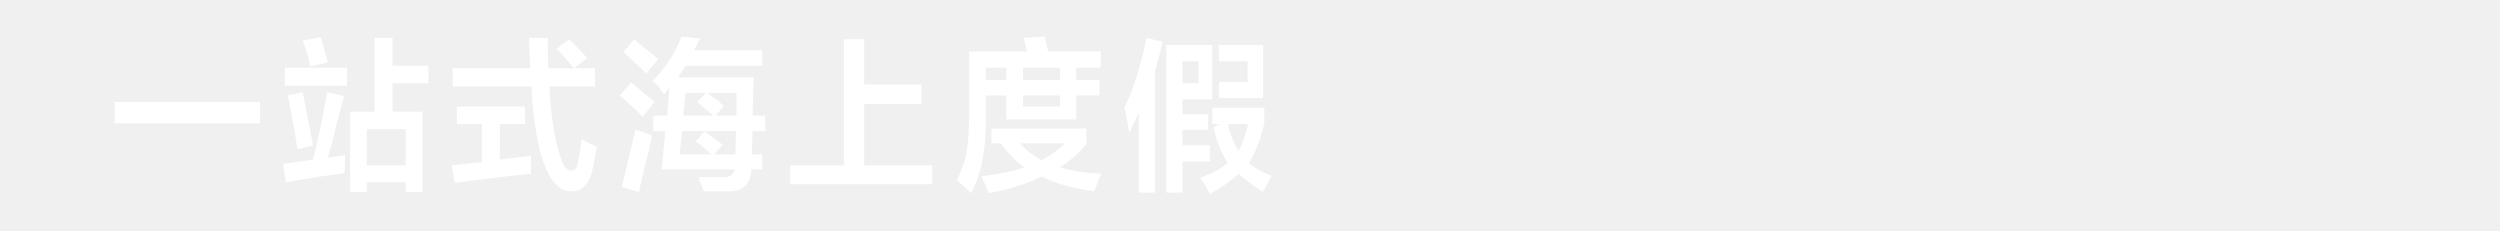
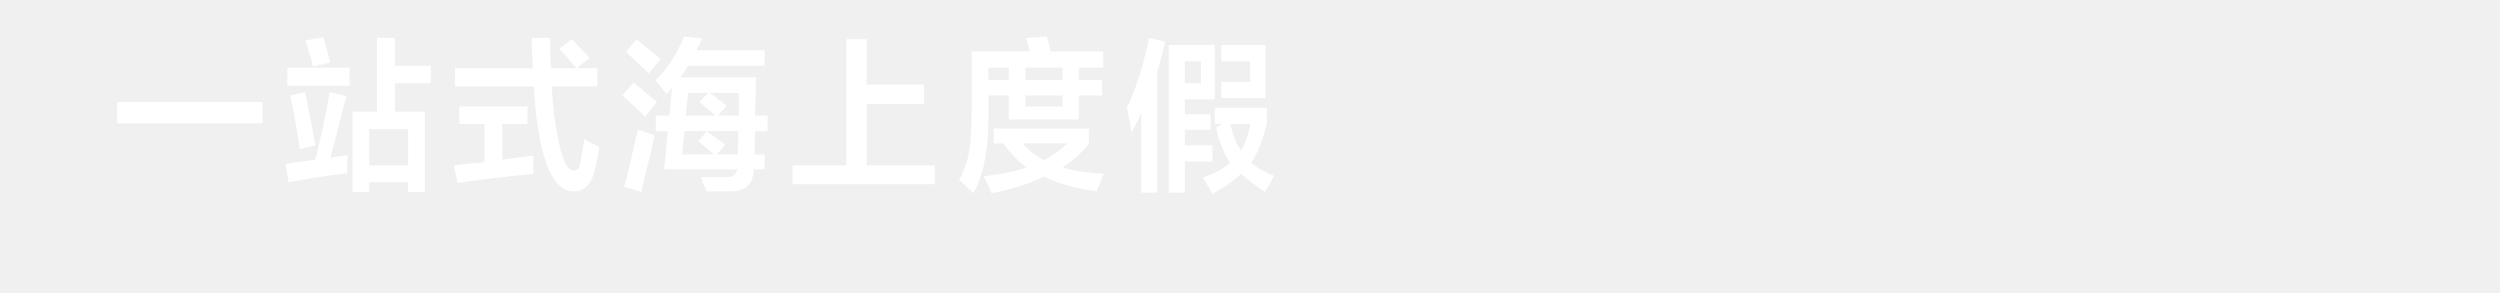
- <svg xmlns="http://www.w3.org/2000/svg" width="640" height="59" viewBox="0.625 0 640 59" enable-background="new 0.625 0 640 59">
-   <path fill="#fff" d="M29.987 31.57v-5.466h37.199v5.466h-37.199zm58.873 12.764c-4.492.553-9.491 1.326-15.002 2.318l-.766-4.644c.407-.104 1.019-.221 1.837-.329 2.55-.332 4.49-.605 5.817-.83 1.428-5.74 2.652-11.489 3.674-17.234l4.286.996c-.715 2.432-1.736 6.353-3.062 11.767-.512 1.769-.868 3.095-1.072 3.978l4.439-.662c-.1 1.327-.151 2.872-.151 4.64zm-15.308-22.374v-4.642h15.92v4.642h-15.92zm3.215 16.241c-.715-4.748-1.531-9.333-2.449-13.755l3.827-.828c.612 3.095 1.478 7.625 2.603 13.589l-3.981.994zm3.367-21.212c-.103-.438-.306-1.215-.612-2.318-.612-1.989-1.071-3.424-1.377-4.311l4.592-.83c.101.442.306 1.16.612 2.154.51 1.77.918 3.206 1.225 4.309l-4.44.996zm10.103 32.152v-20.552h6.276v-18.893h4.592v7.125h9.185v4.478h-9.185v7.292h7.654v20.55h-4.286v-2.481h-9.951v2.481h-4.285zm4.286-16.075v9.278h9.951v-9.278h-9.951zm23.054-1.33v-4.474h17.451v4.474h-6.43v9.115c.918-.105 2.244-.271 3.98-.496 1.837-.222 3.162-.388 3.98-.498v4.645c-5.817.553-12.299 1.322-19.441 2.316l-.918-4.476c.918-.106 2.296-.272 4.133-.495 1.631-.109 2.856-.222 3.674-.332v-9.779h-6.429zm-1.073-9.61v-4.642h19.9c-.206-3.535-.306-6.133-.306-7.789h4.746c0 3.312.05 5.91.153 7.789h11.94v4.642h-11.634v.995c.509 7.953 1.581 14.031 3.214 18.229.612 1.547 1.428 2.319 2.45 2.319.815 0 1.325-.606 1.531-1.824.406-1.877.765-3.979 1.071-6.297 1.122.771 2.397 1.438 3.827 1.986-.306 2.317-.766 4.643-1.378 6.961-1.021 3.094-2.755 4.584-5.205 4.478-2.858 0-5.154-2.318-6.889-6.962-1.634-4.526-2.705-10.827-3.215-18.896v-.994l-20.205.005zm31.077-4.641c-1.634-1.988-3.114-3.646-4.439-4.972l3.214-2.485c.51.555 1.325 1.383 2.45 2.485 1.019 1.106 1.734 1.88 2.143 2.319l-3.368 2.653zm17.549 12.43c-1.124-1.213-2.808-2.816-5.051-4.805.203.223-.053 0-.766-.664l2.909-3.313c.918.774 2.244 1.88 3.98 3.313.918.772 1.581 1.324 1.99 1.656l-3.062 3.813zm1.684 8.286c-1.328 5.193-2.196 8.84-2.603 10.938l-4.439-1.324c.815-2.979 1.99-7.846 3.521-14.584.51.109 1.225.332 2.143.662 1.019.33 1.734.607 2.144.828-.205.775-.459 1.933-.766 3.48zm-.766-19.39c-.612-.662-1.583-1.601-2.908-2.818-1.225-1.213-2.196-2.098-2.909-2.649l2.755-3.312c.612.553 1.734 1.49 3.368 2.814 1.225.995 2.144 1.771 2.756 2.318l-3.062 3.647zm4.594 5.303c-.306-.438-.766-1.049-1.378-1.822-.612-.771-1.124-1.324-1.531-1.656 3.265-3.203 5.714-6.961 7.348-11.271l4.745.496c-.206.332-.459.83-.766 1.492-.306.663-.562 1.16-.766 1.492h17.451v3.979h-19.594c-.612.994-1.277 1.988-1.99 2.982h19.441c-.104.555-.153 2.155-.153 4.807-.103 2.103-.153 3.758-.153 4.975h3.215v3.979h-3.215c-.104 2.104-.152 4.092-.152 5.969h2.602v3.812h-2.755c-.206 3.864-2.246 5.743-6.123 5.635h-6.124c-.104-.556-.409-1.383-.918-2.484-.104-.555-.206-.938-.307-1.158h5.971c1.938.105 3.009-.557 3.215-1.988h-18.676l.918-9.776h-3.062v-3.979h3.521l.612-7.127-1.376 1.643zm18.215 15.413c.101-1.215.152-3.205.152-5.967h-13.777l-.611 5.967h8.113c-1.125-1.104-2.449-2.209-3.98-3.312l2.143-2.65c1.734 1.22 3.315 2.379 4.746 3.48l-2.143 2.482h5.357zm-12.705-15.743l-.612 5.803h7.653c-.611-.555-1.53-1.326-2.756-2.32-.611-.552-1.07-.938-1.377-1.16l2.297-2.318h-5.205v-.005zm13.013 5.8v-5.801h-7.501c.713.439 1.684 1.16 2.909 2.152.612.555 1.071.939 1.378 1.159l-2.143 2.485 5.357.005zm13.713 17.566v-4.806h13.777v-32.316h5.204v11.604h14.697v4.973h-14.697v15.745h17.451v4.811h-36.433v-.011zm50.147-18.726c.203 9.062-1.072 16.076-3.827 21.049-1.431-1.438-2.655-2.543-3.675-3.314 1.326-2.539 2.193-5.023 2.604-7.457.407-2.43.612-5.967.612-10.605v-14.92h14.849c-.306-1.326-.611-2.486-.918-3.48l5.357-.332c.307 1.105.613 2.377.919 3.812h13.471v4.145h-29.392v11.102zm28.32 19.06c-.306.664-.512 1.16-.612 1.49-5.613-.771-10.103-2.045-13.471-3.812-3.367 1.77-7.859 3.203-13.471 4.312-.512-1.439-1.175-2.875-1.99-4.312 4.999-.66 8.674-1.436 11.022-2.318-2.043-1.438-4.033-3.479-5.97-6.131h-2.449v-3.813h24.34v3.979c-1.94 2.318-4.186 4.311-6.736 5.967 2.959.887 6.479 1.438 10.562 1.658-.306.549-.716 1.543-1.225 2.98zm-28.32-23.038v-3.978h5.205v-3.149h4.287v3.149h9.49v-3.149h4.133v3.149h5.971v3.978h-5.971v6.132h-17.91v-6.132h-5.205zm14.236 16.575c2.45-1.326 4.439-2.763 5.97-4.312h-11.48c1.428 1.658 3.267 3.096 5.51 4.312zm-4.743-16.575v2.818h9.49v-2.818h-9.49zm29.632 24.861v-20.386c-.307.772-.818 1.823-1.531 3.147l-.918 1.986c-.104-.662-.256-1.603-.459-2.814-.307-1.656-.562-2.871-.766-3.646 2.243-4.527 4.133-10.496 5.664-17.898l4.133.996c-.611 2.649-1.276 5.193-1.989 7.622v30.993h-4.134zm7.041 0v-37.787h11.787v13.922h-7.651v3.812h6.582v3.979h-6.582v3.979h7.042v4.146h-7.042v7.955h-4.134l-.002-.006zm4.135-33.644v5.635h4.133v-5.635h-4.133zm21.736 31.487c-.611.994-1.021 1.658-1.228 1.988-2.446-1.656-4.493-3.205-6.124-4.642-2.043 1.879-4.49 3.59-7.348 5.139-.612-1.217-1.434-2.598-2.449-4.145 3.062-1.104 5.408-2.375 7.041-3.812-1.53-2.099-2.755-5.14-3.674-9.115l1.685-.828h-1.987v-4.141h13.315v3.979c-.918 4.09-2.246 7.459-3.979 10.107 1.527 1.325 3.47 2.434 5.814 3.312-.198.447-.556 1.164-1.066 2.158zm-12.398-22.04v-4.145h7.348v-5.305h-7.348v-4.145h11.329v13.59l-11.329.005zm5.051 13.421c1.02-1.766 1.837-4.027 2.449-6.795h-5.205c.613 2.766 1.532 5.034 2.756 6.795z" />
+ <svg xmlns="http://www.w3.org/2000/svg" width="640" height="75" viewBox="0 0 640 75">
+   <path fill="#fff" d="M29.987 31.57v-5.466h37.199v5.466h-37.199zm58.873 12.764c-4.492.553-9.491 1.326-15.002 2.318l-.766-4.645c.407-.104 1.019-.221 1.837-.329 2.55-.332 4.49-.604 5.817-.829 1.428-5.74 2.652-11.489 3.674-17.234l4.286.996c-.715 2.432-1.736 6.353-3.062 11.767-.512 1.769-.868 3.095-1.072 3.978l4.439-.661c-.1 1.326-.151 2.871-.151 4.639zm-15.308-22.374v-4.642h15.92v4.642h-15.92zm3.215 16.241c-.715-4.748-1.531-9.333-2.449-13.755l3.827-.828c.612 3.095 1.478 7.625 2.603 13.589l-3.981.994zm3.367-21.212c-.103-.438-.306-1.215-.612-2.318-.612-1.989-1.071-3.424-1.377-4.311l4.592-.83c.101.441.306 1.16.612 2.154.51 1.77.918 3.206 1.225 4.309l-4.44.996zm10.103 32.152v-20.552h6.276v-18.893h4.592v7.125h9.185v4.478h-9.185v7.292h7.654v20.55h-4.286v-2.48h-9.951v2.48h-4.285zm4.286-16.075v9.277h9.951v-9.277h-9.951zm23.054-1.33v-4.475h17.451v4.475h-6.43v9.115c.918-.105 2.244-.271 3.98-.496 1.837-.223 3.162-.389 3.98-.498v4.645c-5.817.553-12.299 1.322-19.441 2.316l-.918-4.477c.918-.105 2.296-.271 4.133-.495 1.631-.108 2.856-.222 3.674-.332v-9.778h-6.429zm-1.073-9.61v-4.642h19.9c-.206-3.535-.306-6.133-.306-7.789h4.746c0 3.312.05 5.91.153 7.789h11.94v4.642h-11.634v.995c.509 7.953 1.581 14.031 3.214 18.229.612 1.547 1.428 2.319 2.45 2.319.815 0 1.325-.606 1.531-1.824.406-1.877.765-3.979 1.071-6.297 1.122.771 2.397 1.438 3.827 1.986-.306 2.317-.766 4.643-1.378 6.961-1.021 3.094-2.755 4.584-5.205 4.478-2.858 0-5.154-2.317-6.889-6.962-1.634-4.525-2.705-10.827-3.215-18.896v-.994l-20.205.005zm31.077-4.641c-1.634-1.988-3.114-3.646-4.439-4.973l3.214-2.484c.51.555 1.325 1.383 2.45 2.484 1.019 1.106 1.734 1.88 2.143 2.319l-3.368 2.654zm17.549 12.43c-1.124-1.213-2.808-2.816-5.051-4.805.203.223-.053 0-.766-.664l2.909-3.313c.918.774 2.244 1.88 3.98 3.313.918.771 1.581 1.324 1.99 1.656l-3.062 3.813zm1.684 8.286c-1.328 5.193-2.196 8.84-2.603 10.938l-4.439-1.324c.815-2.979 1.99-7.846 3.521-14.584.51.109 1.225.332 2.143.662 1.019.33 1.734.607 2.144.828-.205.775-.459 1.933-.766 3.48zm-.766-19.39c-.612-.662-1.583-1.601-2.908-2.818-1.225-1.213-2.196-2.098-2.909-2.649l2.755-3.312c.612.553 1.734 1.49 3.368 2.813 1.225.995 2.144 1.771 2.756 2.318l-3.062 3.648zm4.594 5.303c-.306-.438-.766-1.049-1.378-1.822-.612-.771-1.124-1.324-1.531-1.656 3.265-3.203 5.714-6.961 7.348-11.271l4.745.496c-.206.332-.459.83-.766 1.492-.306.663-.562 1.16-.766 1.492h17.451v3.979h-19.594c-.612.994-1.277 1.988-1.99 2.981h19.441c-.104.556-.153 2.155-.153 4.808-.104 2.103-.153 3.758-.153 4.975h3.215v3.979h-3.215c-.104 2.104-.152 4.093-.152 5.97h2.602v3.812h-2.755c-.206 3.864-2.246 5.743-6.123 5.635h-6.124c-.104-.556-.409-1.383-.918-2.483-.104-.555-.206-.938-.307-1.158h5.971c1.938.105 3.009-.557 3.215-1.987h-18.676l.918-9.776h-3.062v-3.979h3.521l.612-7.127-1.376 1.64zm18.215 15.413c.101-1.215.152-3.205.152-5.967h-13.777l-.611 5.967h8.113c-1.125-1.104-2.449-2.209-3.98-3.312l2.143-2.65c1.734 1.221 3.315 2.38 4.746 3.48l-2.143 2.482h5.357zm-12.705-15.743l-.612 5.803h7.653c-.611-.555-1.53-1.326-2.756-2.32-.611-.552-1.07-.938-1.377-1.16l2.297-2.318h-5.205v-.005zm13.013 5.8v-5.801h-7.501c.713.438 1.684 1.16 2.909 2.152.612.555 1.071.939 1.378 1.159l-2.143 2.485 5.357.005zm13.713 17.566v-4.807h13.777v-32.315h5.204v11.604h14.697v4.973h-14.697v15.745h17.451v4.812h-36.433l.001-.012zm50.147-18.726c.203 9.062-1.072 16.076-3.827 21.049-1.431-1.438-2.655-2.543-3.675-3.313 1.326-2.539 2.193-5.023 2.604-7.457.407-2.431.612-5.967.612-10.605v-14.92h14.849c-.306-1.326-.611-2.486-.918-3.479l5.357-.332c.307 1.104.613 2.377.919 3.812h13.471v4.146h-29.392v11.099zm28.32 19.06c-.306.664-.512 1.16-.612 1.49-5.613-.771-10.103-2.046-13.471-3.812-3.367 1.77-7.859 3.203-13.471 4.312-.512-1.439-1.175-2.875-1.99-4.312 4.999-.66 8.674-1.436 11.022-2.318-2.043-1.438-4.033-3.479-5.97-6.131h-2.449v-3.813h24.34v3.979c-1.94 2.318-4.186 4.311-6.736 5.967 2.959.887 6.479 1.438 10.562 1.658-.306.549-.716 1.543-1.225 2.98zm-28.32-23.038v-3.979h5.205v-3.148h4.287v3.148h9.49v-3.148h4.133v3.148h5.971v3.979h-5.971v6.132h-17.91v-6.132h-5.205zm14.236 16.575c2.45-1.326 4.439-2.764 5.97-4.312h-11.48c1.428 1.658 3.267 3.096 5.51 4.312zm-4.743-16.575v2.817h9.49v-2.817h-9.49zm29.632 24.861v-20.386c-.307.772-.818 1.823-1.531 3.147l-.918 1.985c-.104-.661-.256-1.603-.459-2.813-.307-1.656-.562-2.871-.766-3.646 2.243-4.527 4.133-10.496 5.664-17.897l4.133.996c-.611 2.649-1.276 5.193-1.989 7.622v30.993h-4.134v-.001zm7.041 0v-37.787h11.787v13.922h-7.65v3.812h6.582v3.979h-6.582v3.979h7.042v4.146h-7.042v7.955h-4.134l-.003-.006zm4.135-33.644v5.635h4.133v-5.635h-4.133zm21.736 31.487c-.61.994-1.021 1.658-1.228 1.987-2.446-1.655-4.493-3.204-6.124-4.642-2.043 1.879-4.49 3.59-7.348 5.139-.612-1.217-1.435-2.598-2.449-4.145 3.062-1.104 5.408-2.375 7.041-3.812-1.53-2.099-2.755-5.14-3.674-9.115l1.685-.827h-1.987v-4.142h13.315v3.979c-.918 4.09-2.246 7.459-3.979 10.106 1.527 1.325 3.471 2.435 5.814 3.312-.198.449-.556 1.166-1.066 2.16zm-12.398-22.04v-4.146h7.348v-5.304h-7.348v-4.146h11.329v13.59l-11.329.006zm5.051 13.421c1.02-1.767 1.837-4.027 2.449-6.795h-5.205c.613 2.766 1.532 5.034 2.756 6.795z" />
</svg>
